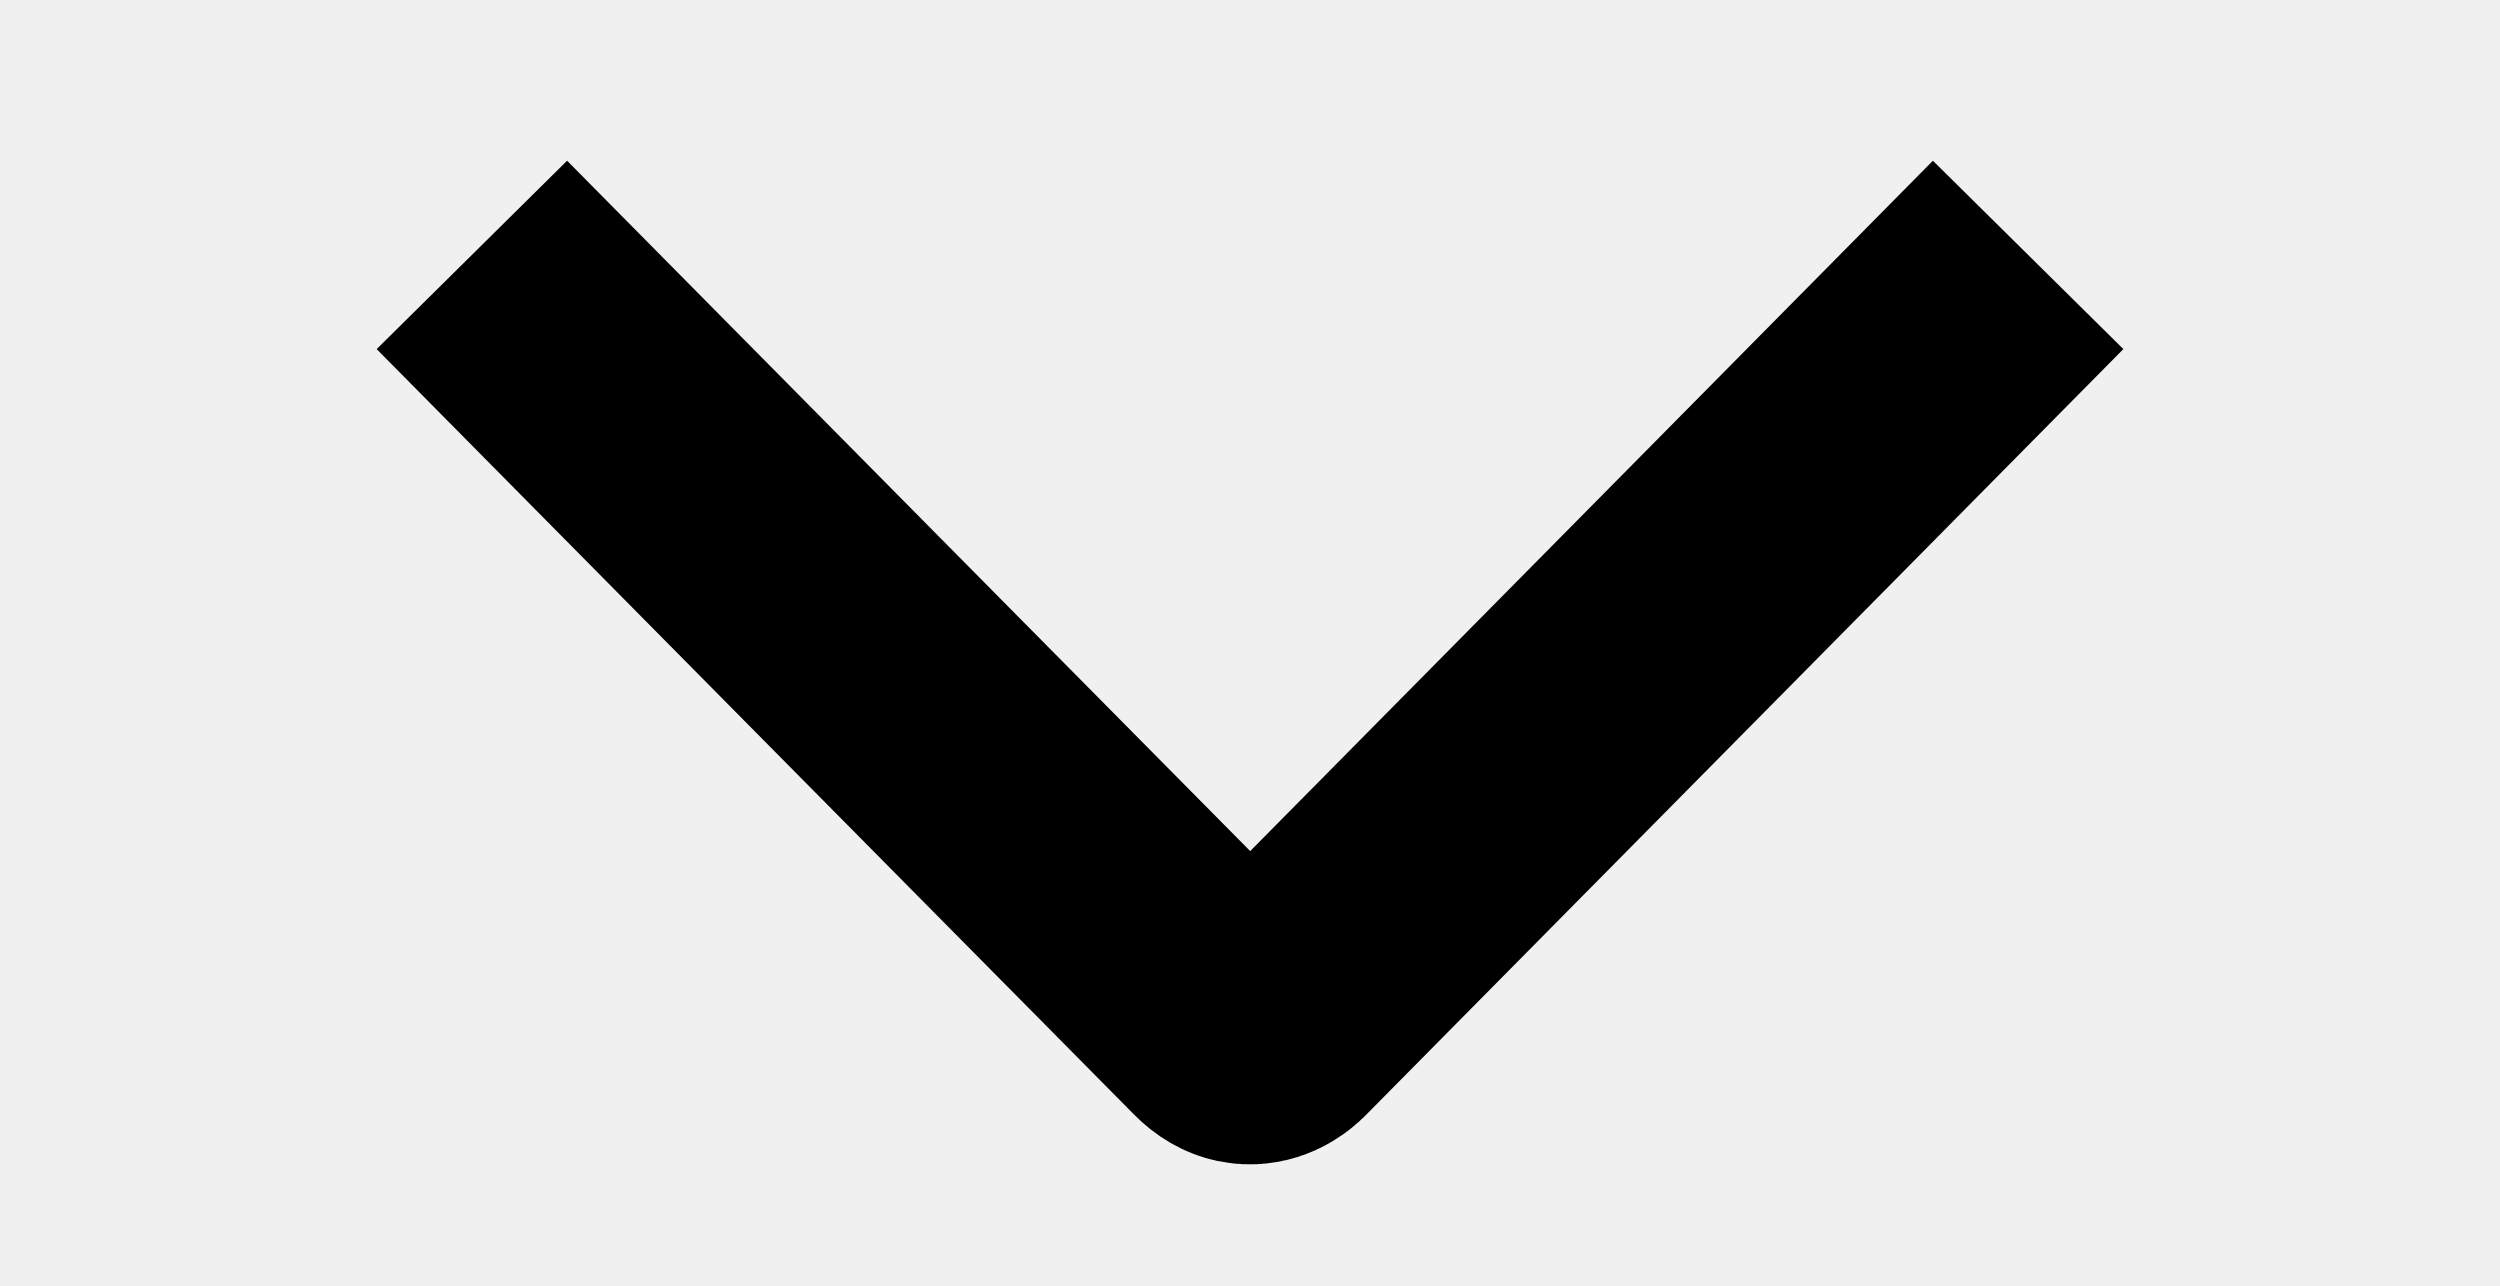
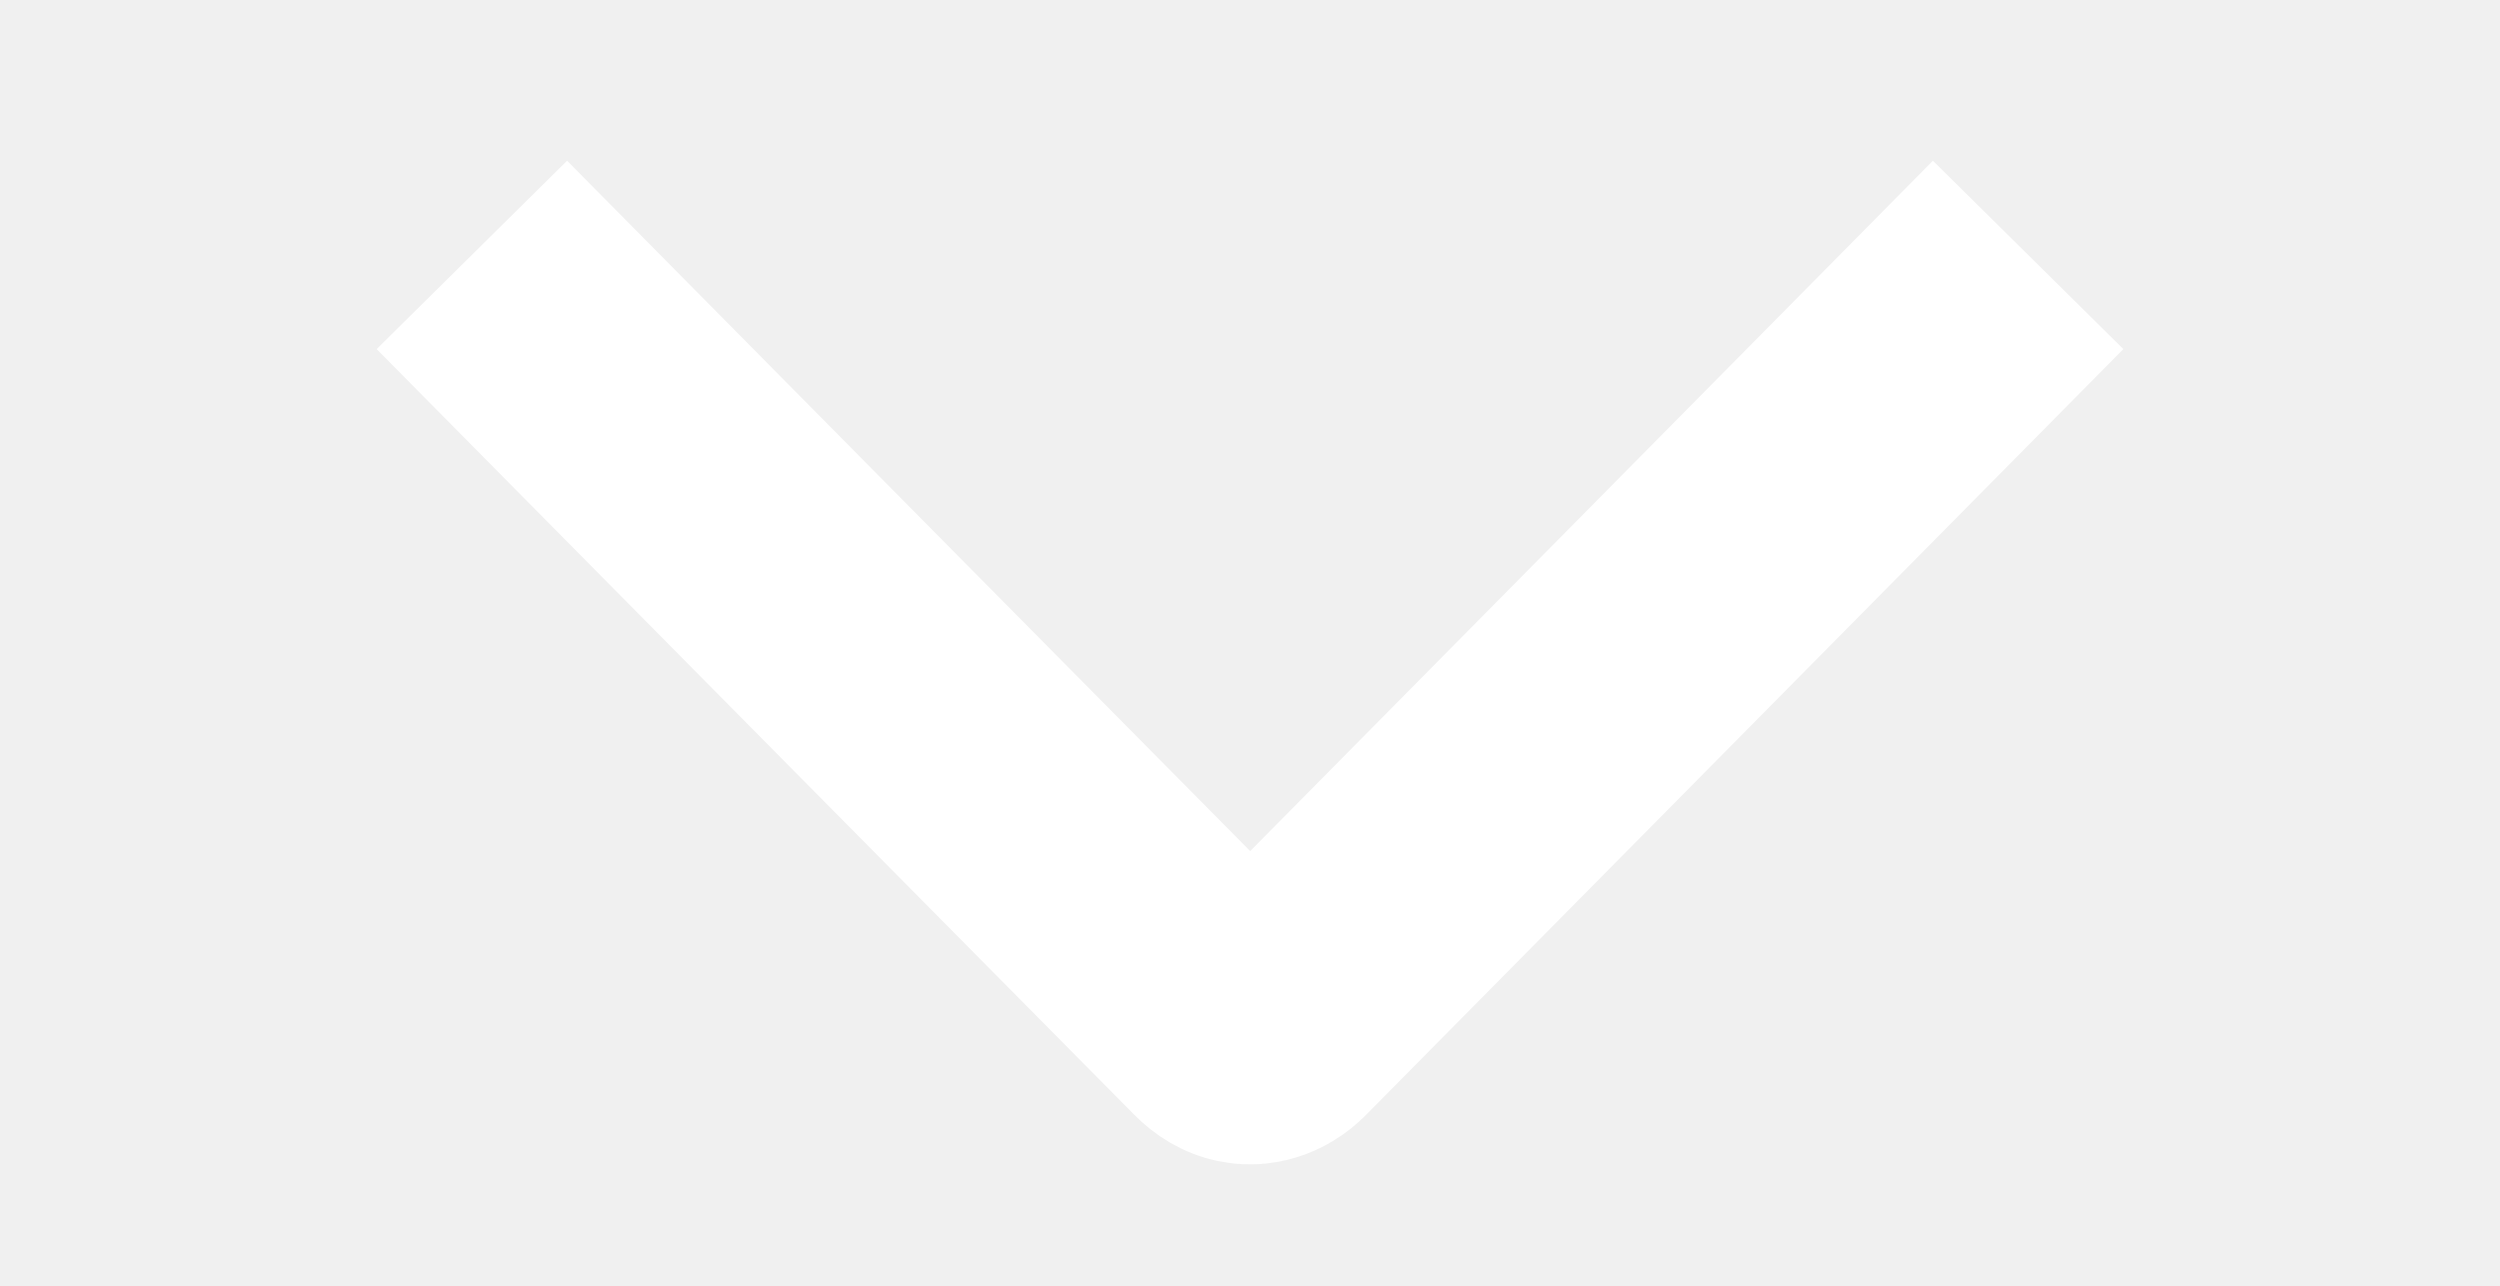
<svg xmlns="http://www.w3.org/2000/svg" version="1.1" id="Layer_2_1_" x="0px" y="0px" viewBox="0 0 560 288" style="enable-background:new 0 0 560 288;" xml:space="preserve">
  <style type="text/css">
- 	.st0{fill:none;stroke:#000000;stroke-width:60;stroke-miterlimit:10;}
+ 	.st0{fill:none;stroke:#FFFFFF;stroke-width:60;stroke-miterlimit:10;}
</style>
  <path class="st0" d="M454.3,57.1L284.7,228.6c0,0-4.4,5-9.3,0c-5-5-169.7-171.5-169.7-171.5" />
</svg>
